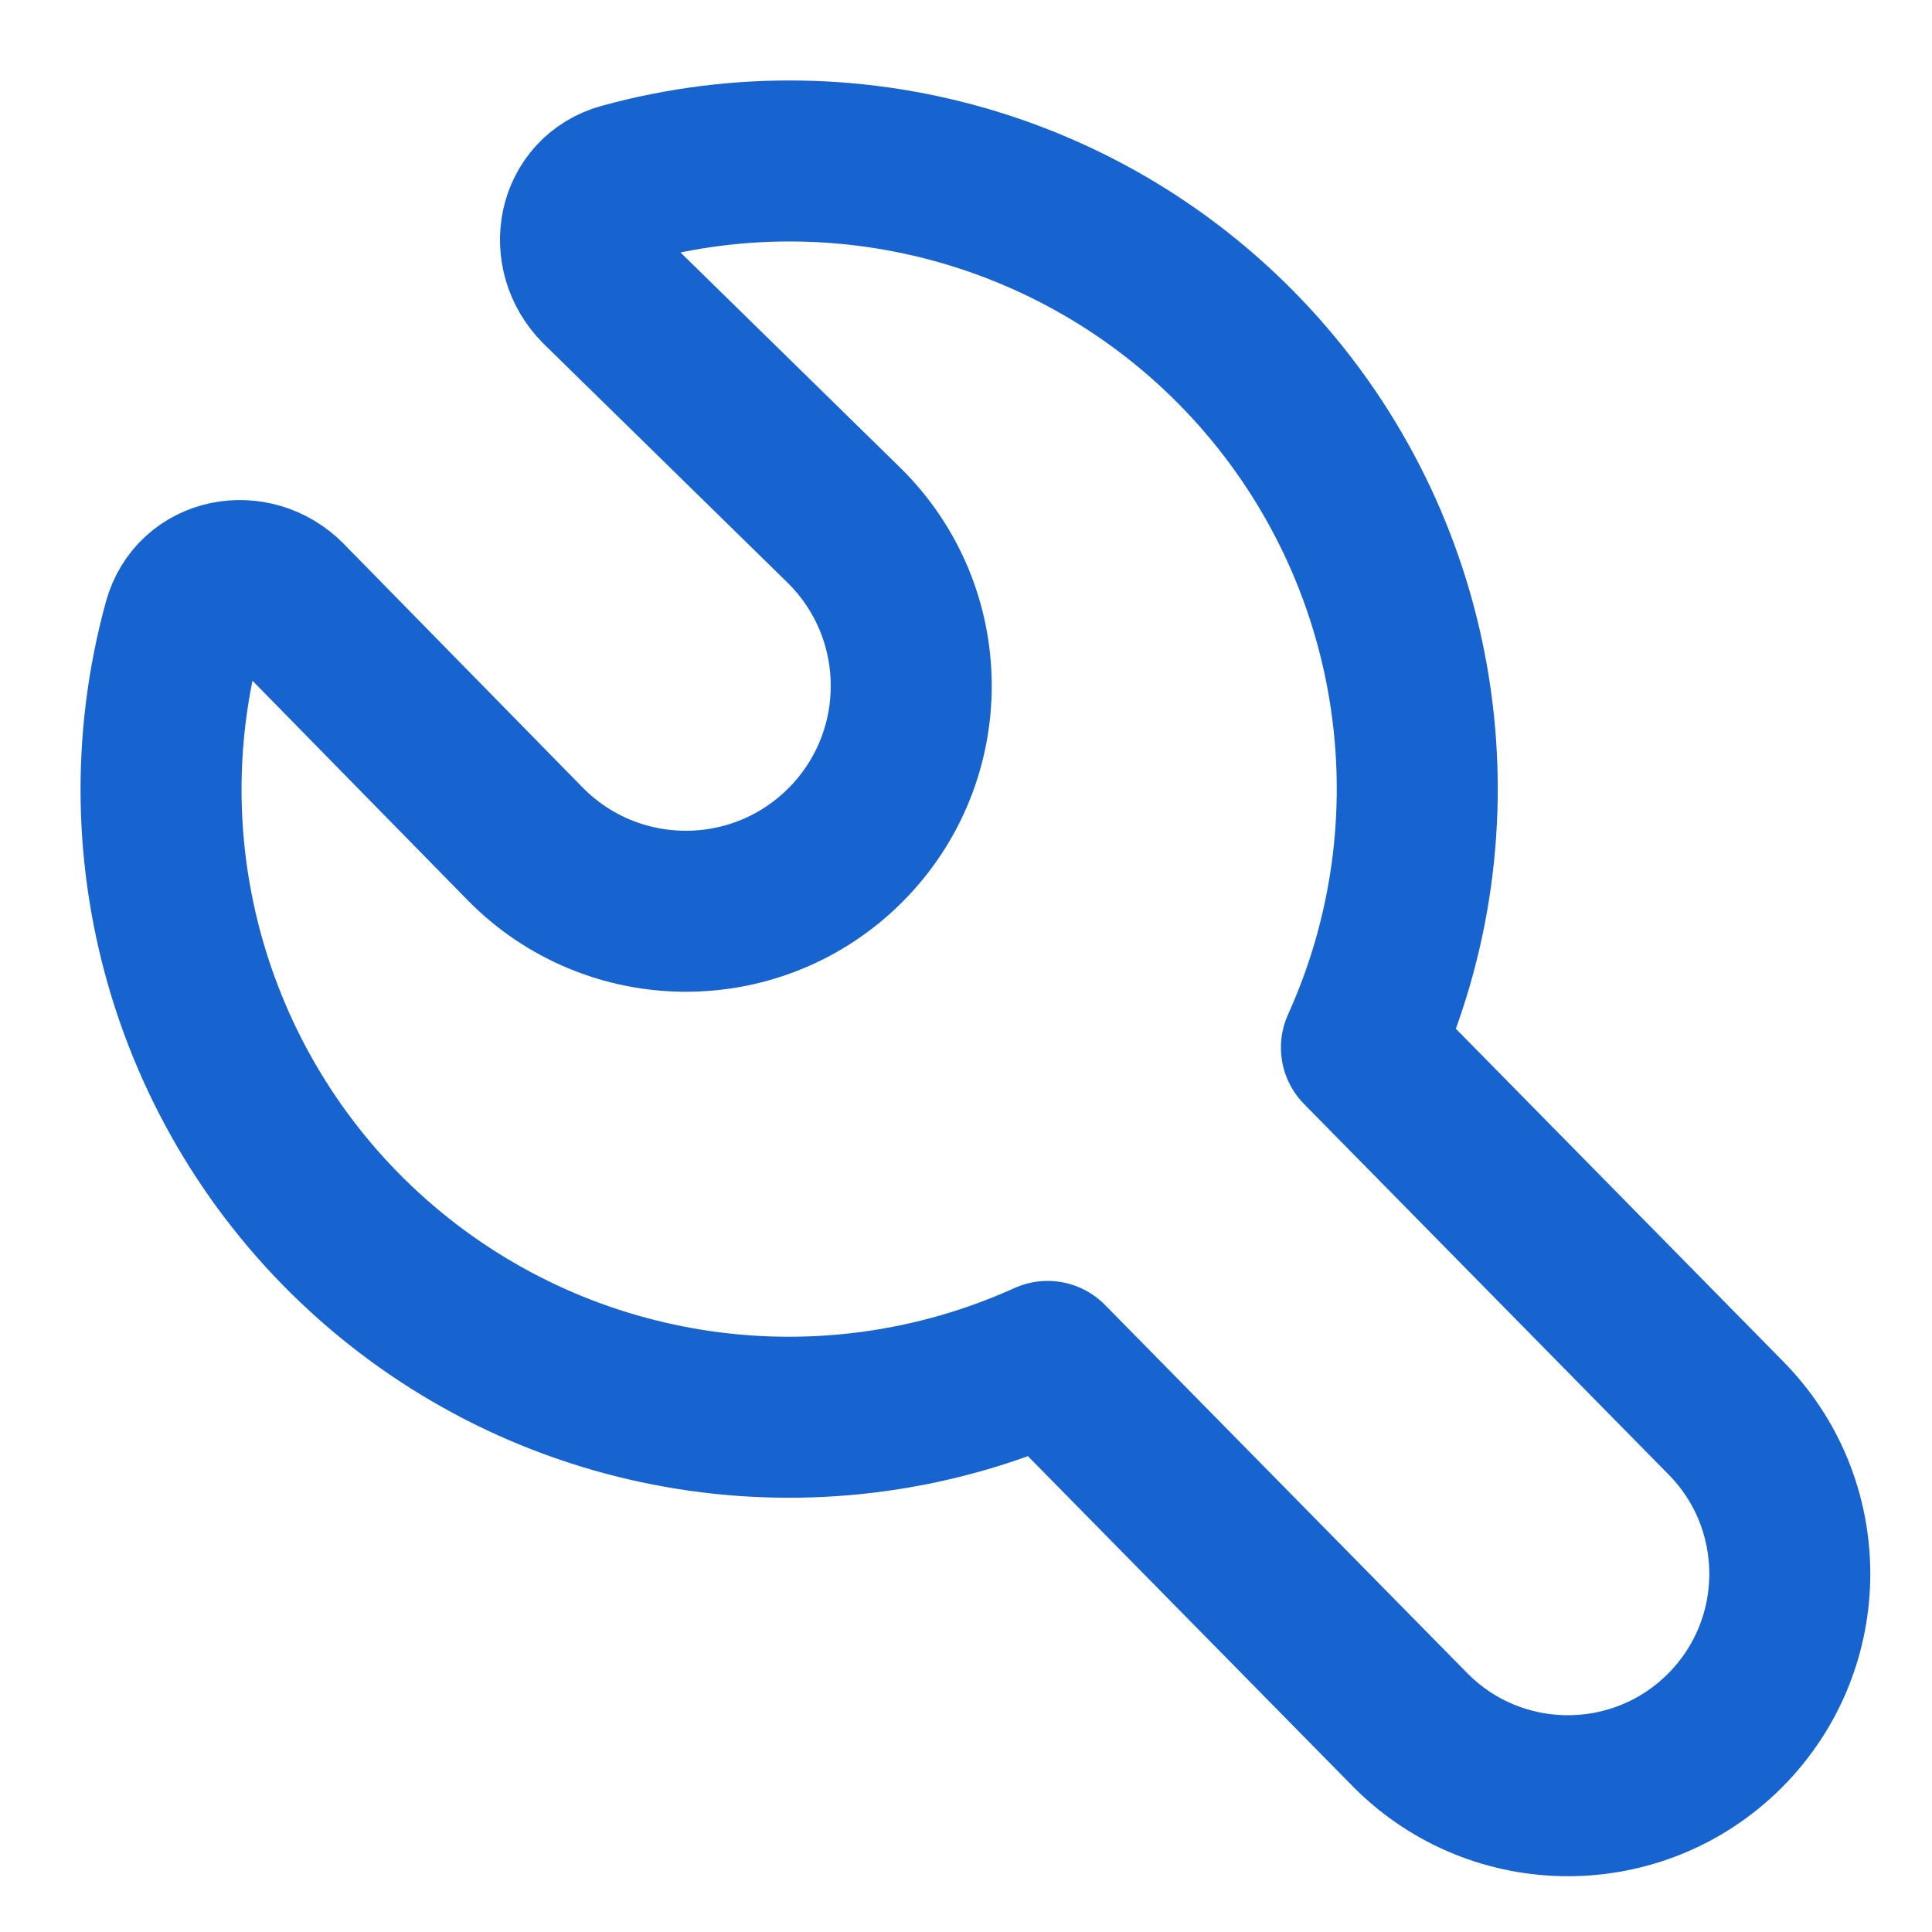
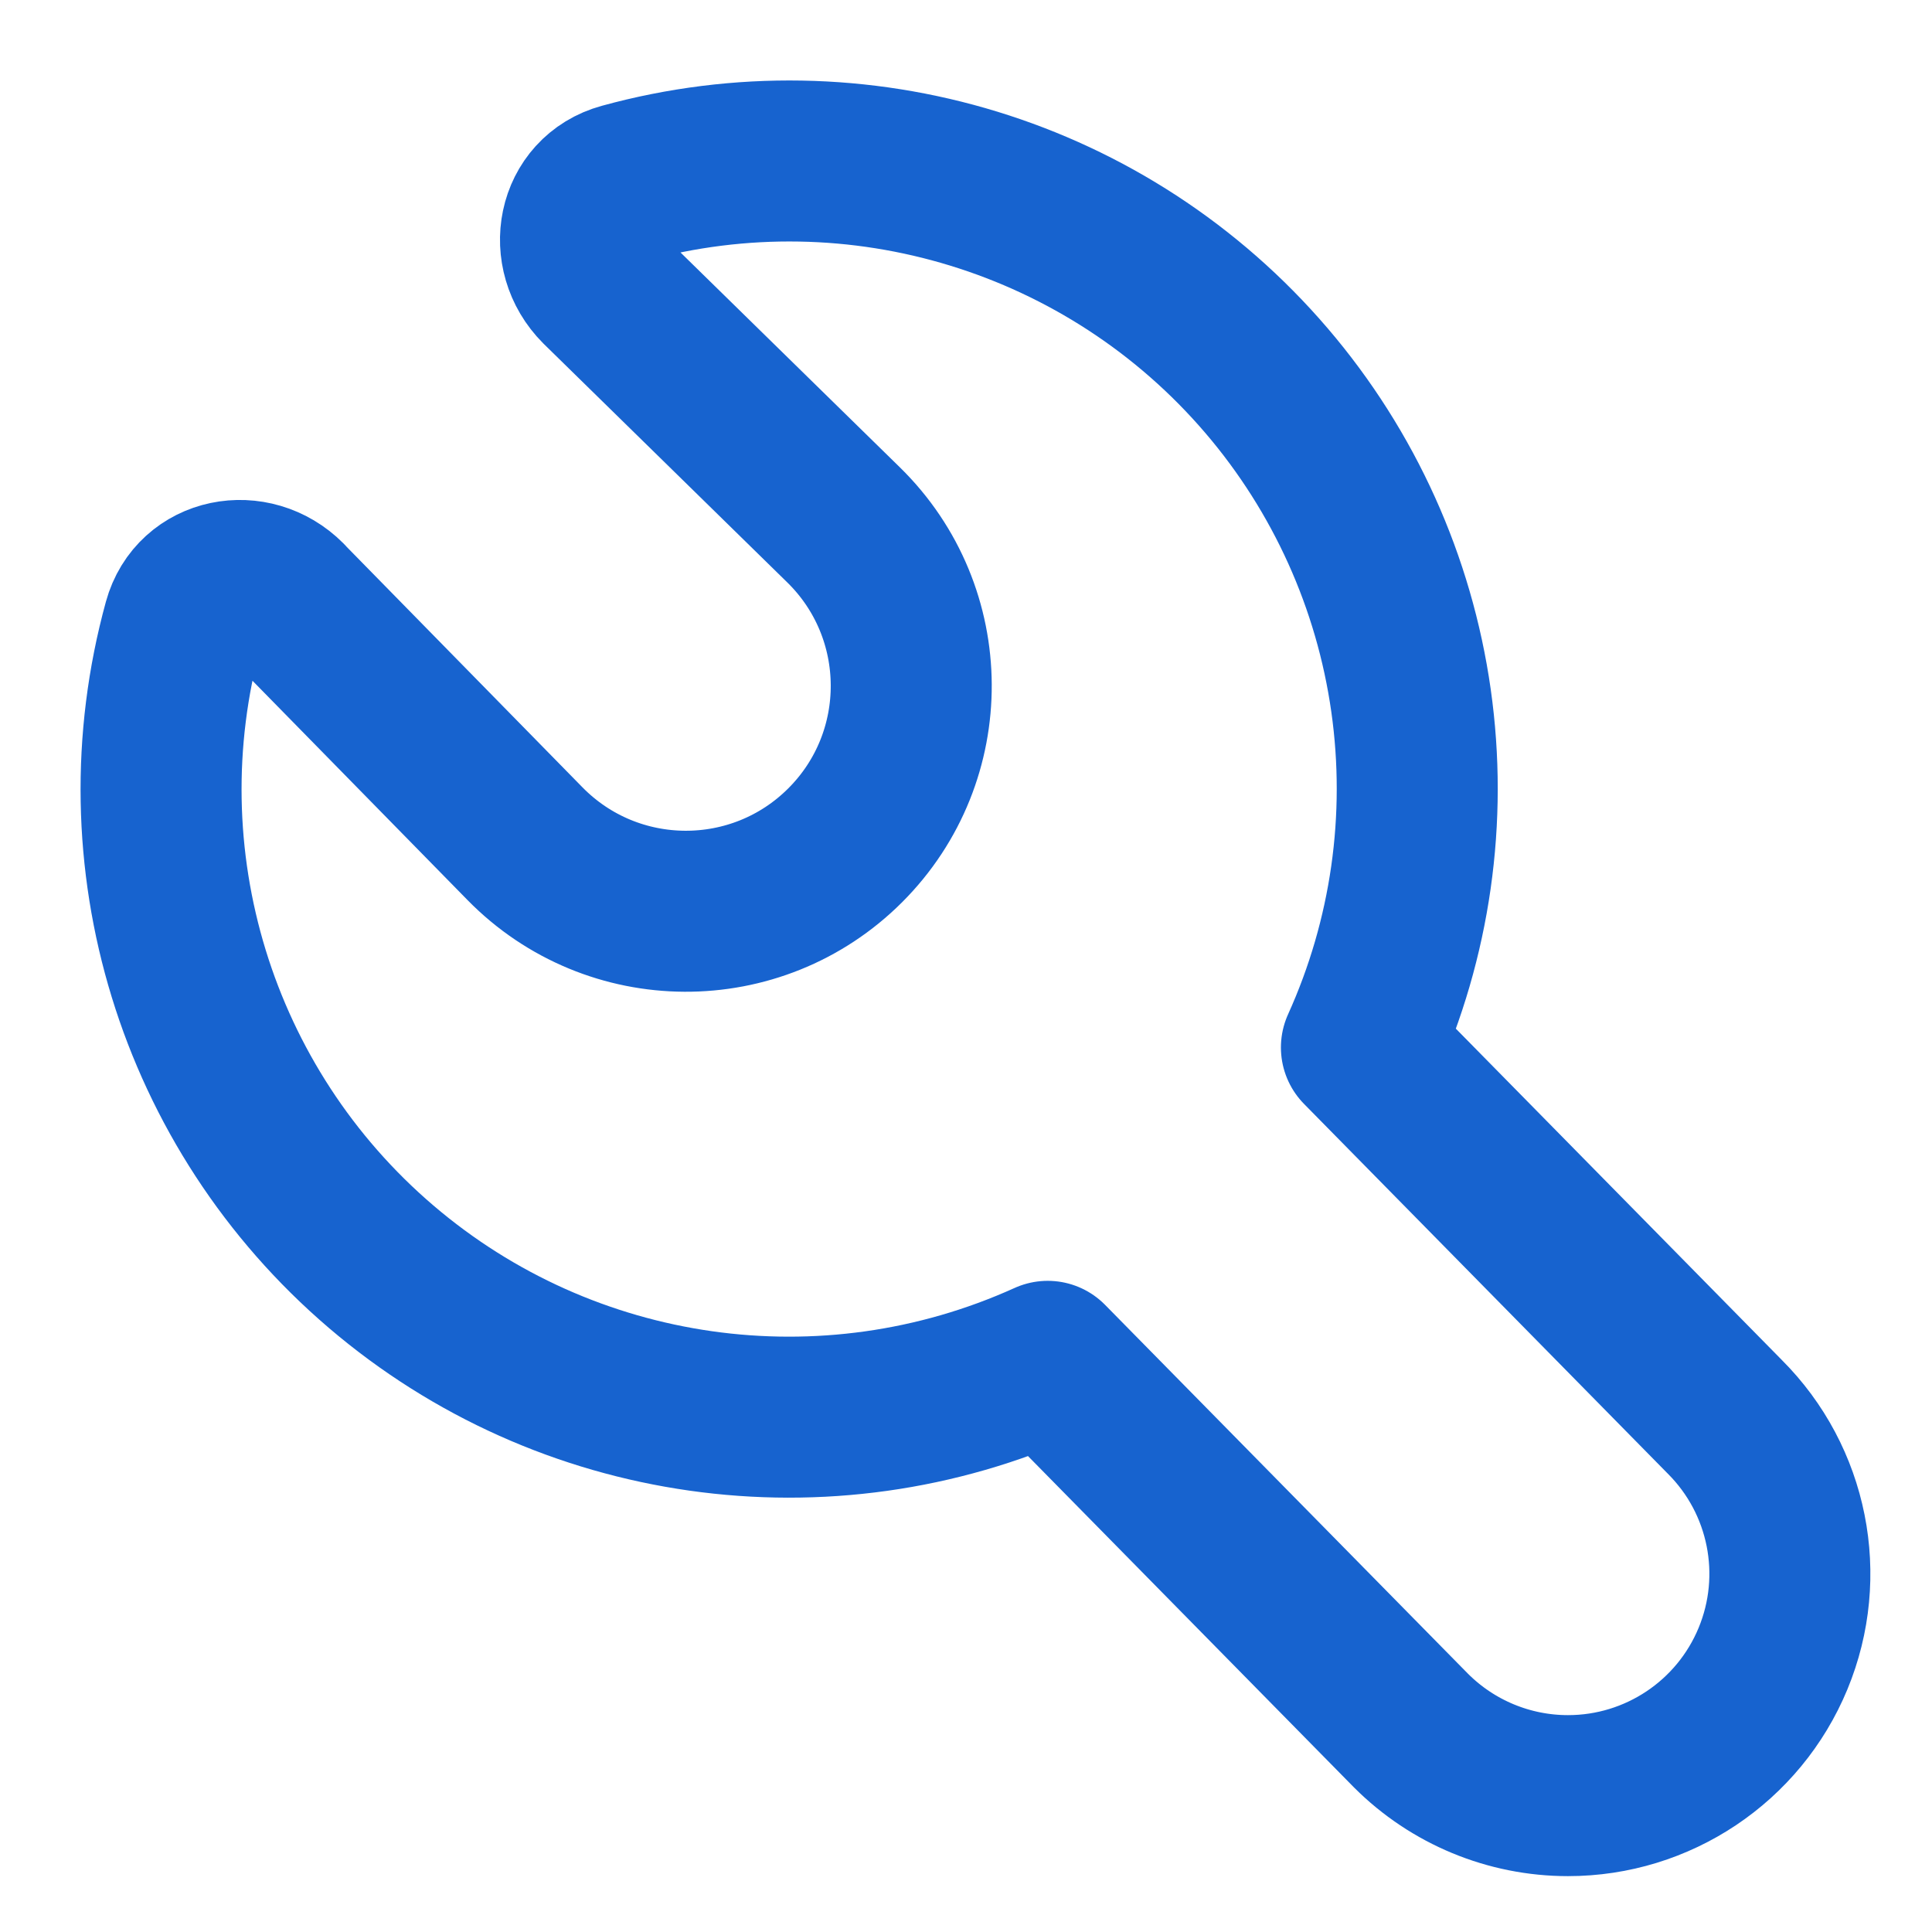
<svg xmlns="http://www.w3.org/2000/svg" fill="none" viewBox="0 0 24 24">
-   <path stroke="#1763cf" stroke-linecap="round" stroke-linejoin="round" stroke-width="2" d="m3.557 7.457 2.964 3.023c1.09 1.112 2.878 1.121 3.979.02 1.101-1.101 1.092-2.89-.021-3.98L7.455 3.558c-.417-.418-.285-1.123.285-1.279a7.798 7.798 0 0 1 9.172 10.734l4.514 4.588a2.757 2.757 0 0 1 .001 3.898 2.757 2.757 0 0 1-3.899.001l-4.514-4.588a7.799 7.799 0 0 1-8.281-1.176 7.798 7.798 0 0 1-2.453-7.996c.156-.569.862-.702 1.278-.283" />
+   <path stroke="#1763cf" stroke-linecap="round" stroke-linejoin="round" stroke-width="2" d="m3.557 7.457 2.964 3.023c1.09 1.112 2.878 1.121 3.979.02 1.101-1.101 1.092-2.89-.021-3.98L7.455 3.558c-.417-.418-.285-1.123.285-1.279a7.799 7.799 0 0 1 7.996 2.453 7.797 7.797 0 0 1 1.792 3.969 7.797 7.797 0 0 1-.616 4.311l4.514 4.588a2.756 2.756 0 0 1-1.948 4.706 2.757 2.757 0 0 1-1.949-.807l-4.514-4.588a7.799 7.799 0 0 1-8.281-1.176 7.798 7.798 0 0 1-2.454-7.996c.156-.569.862-.702 1.278-.283" />
</svg>
